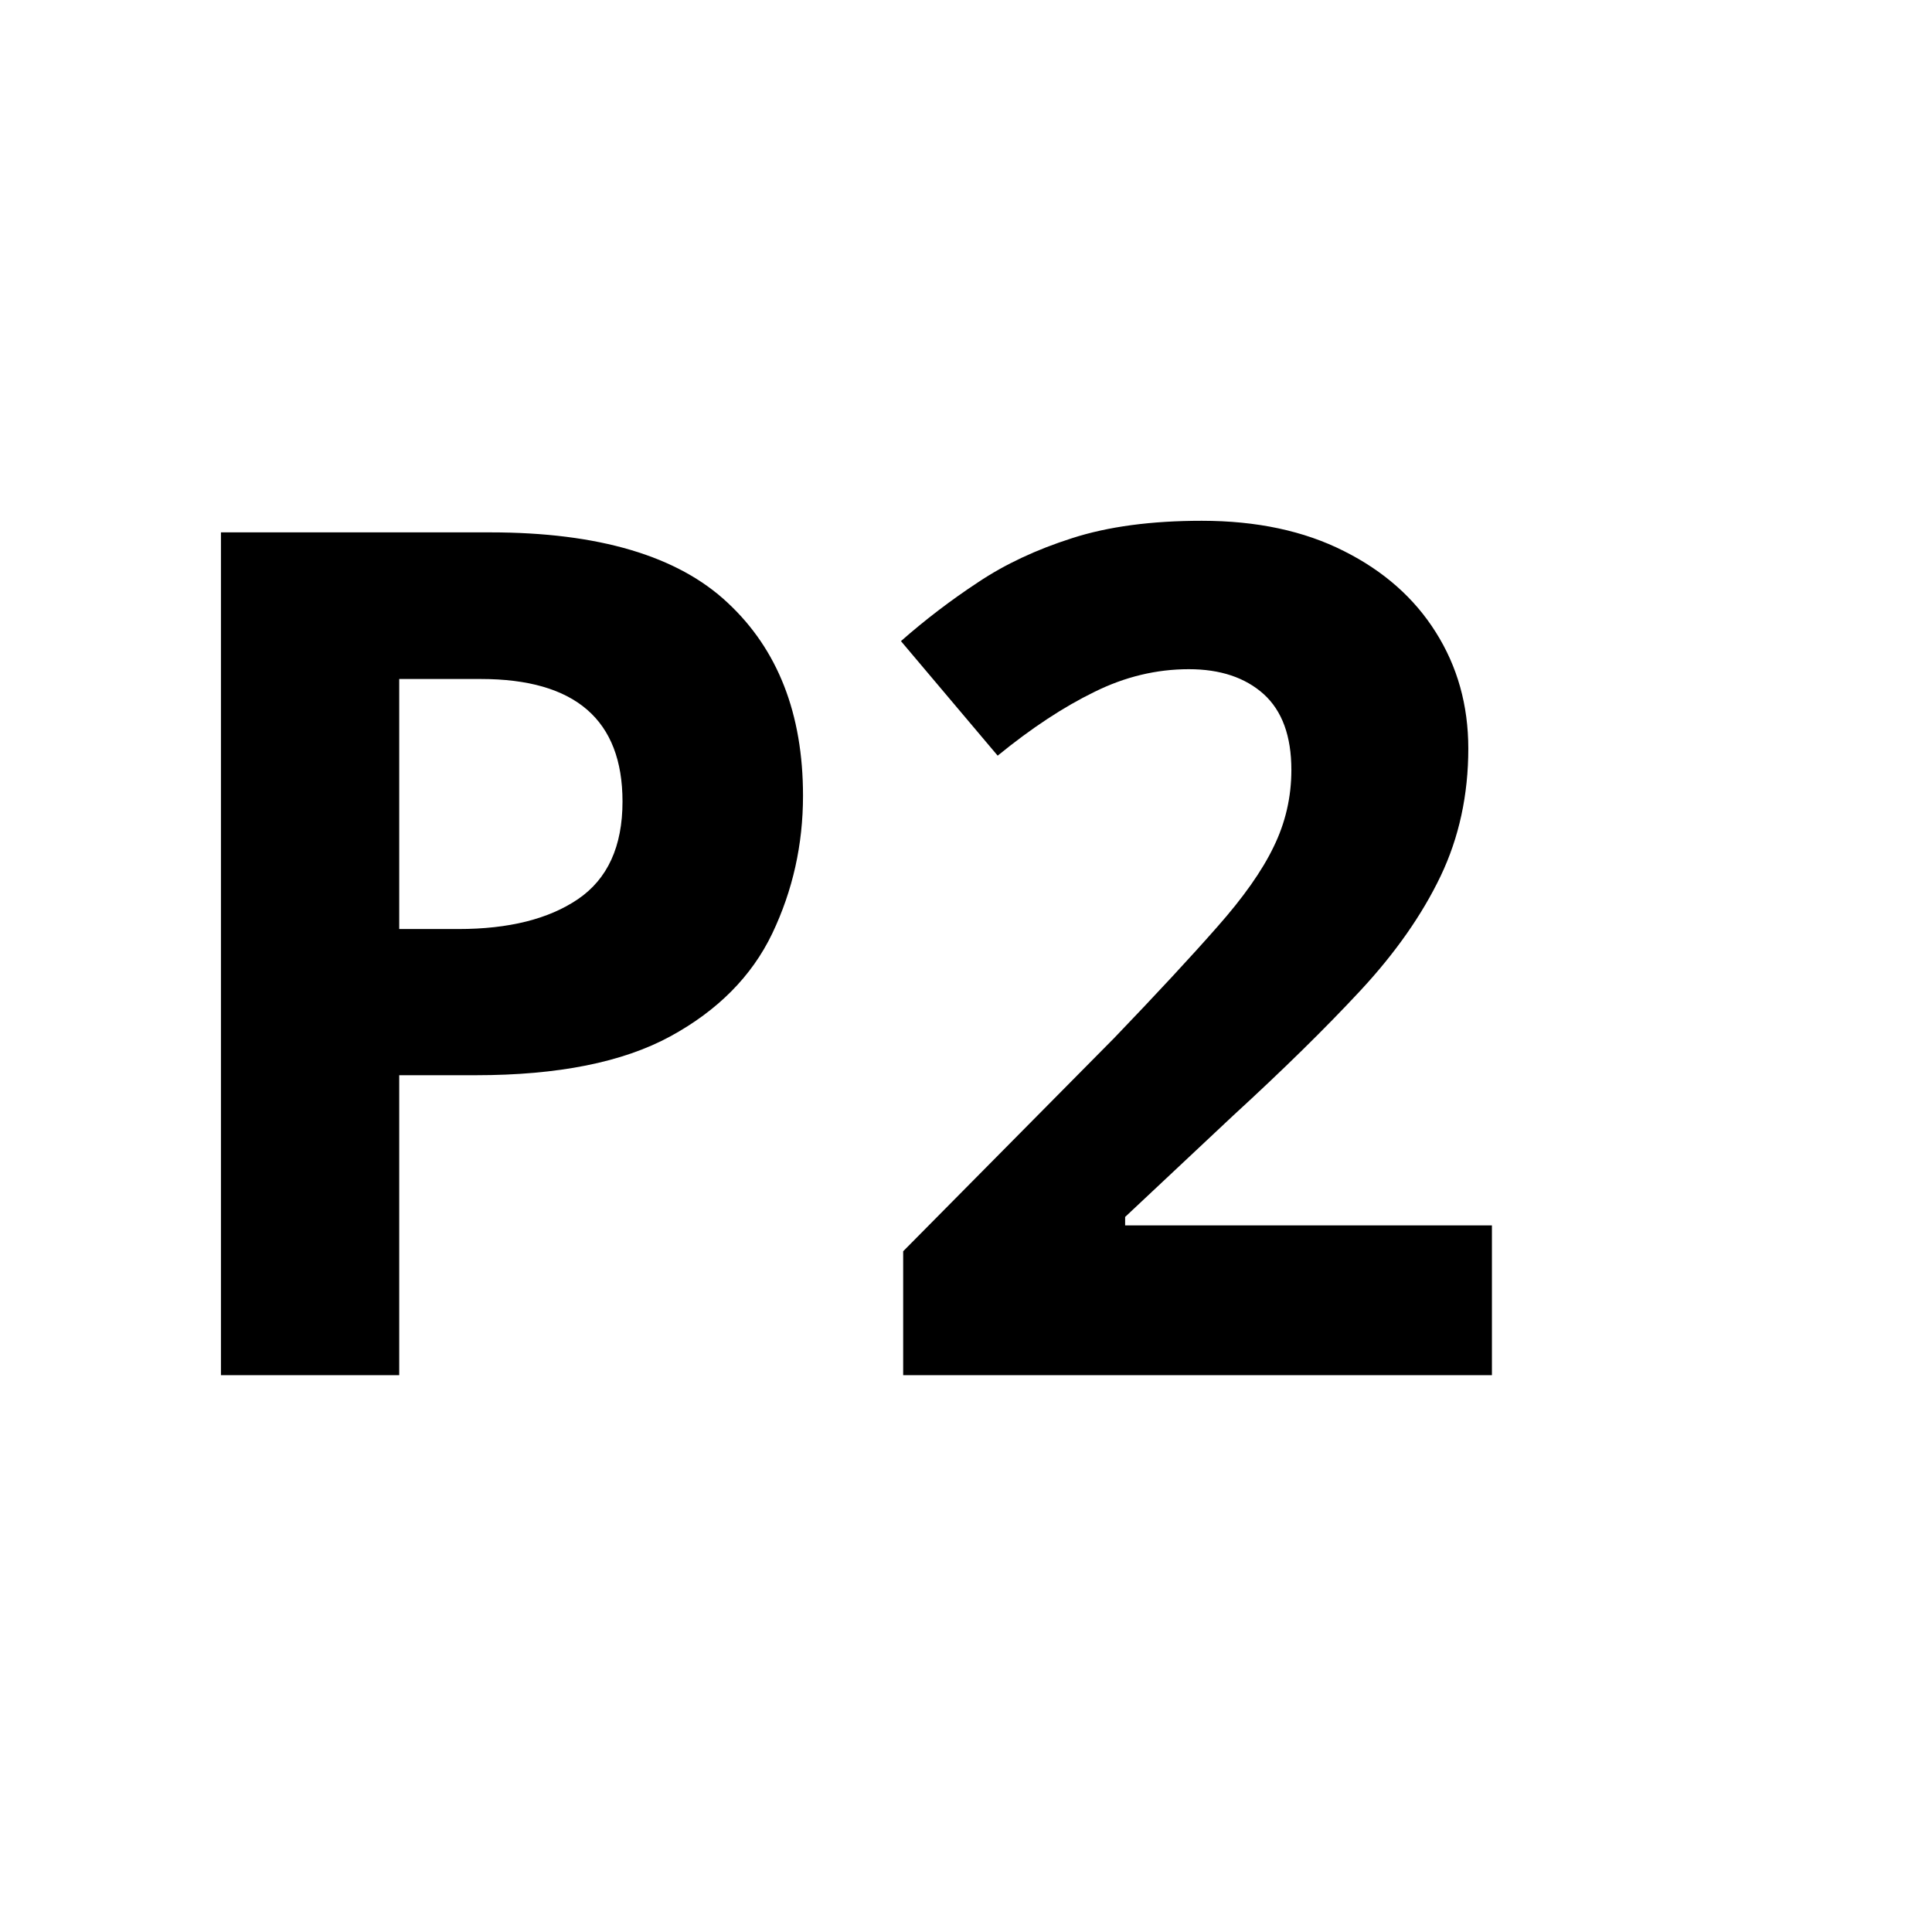
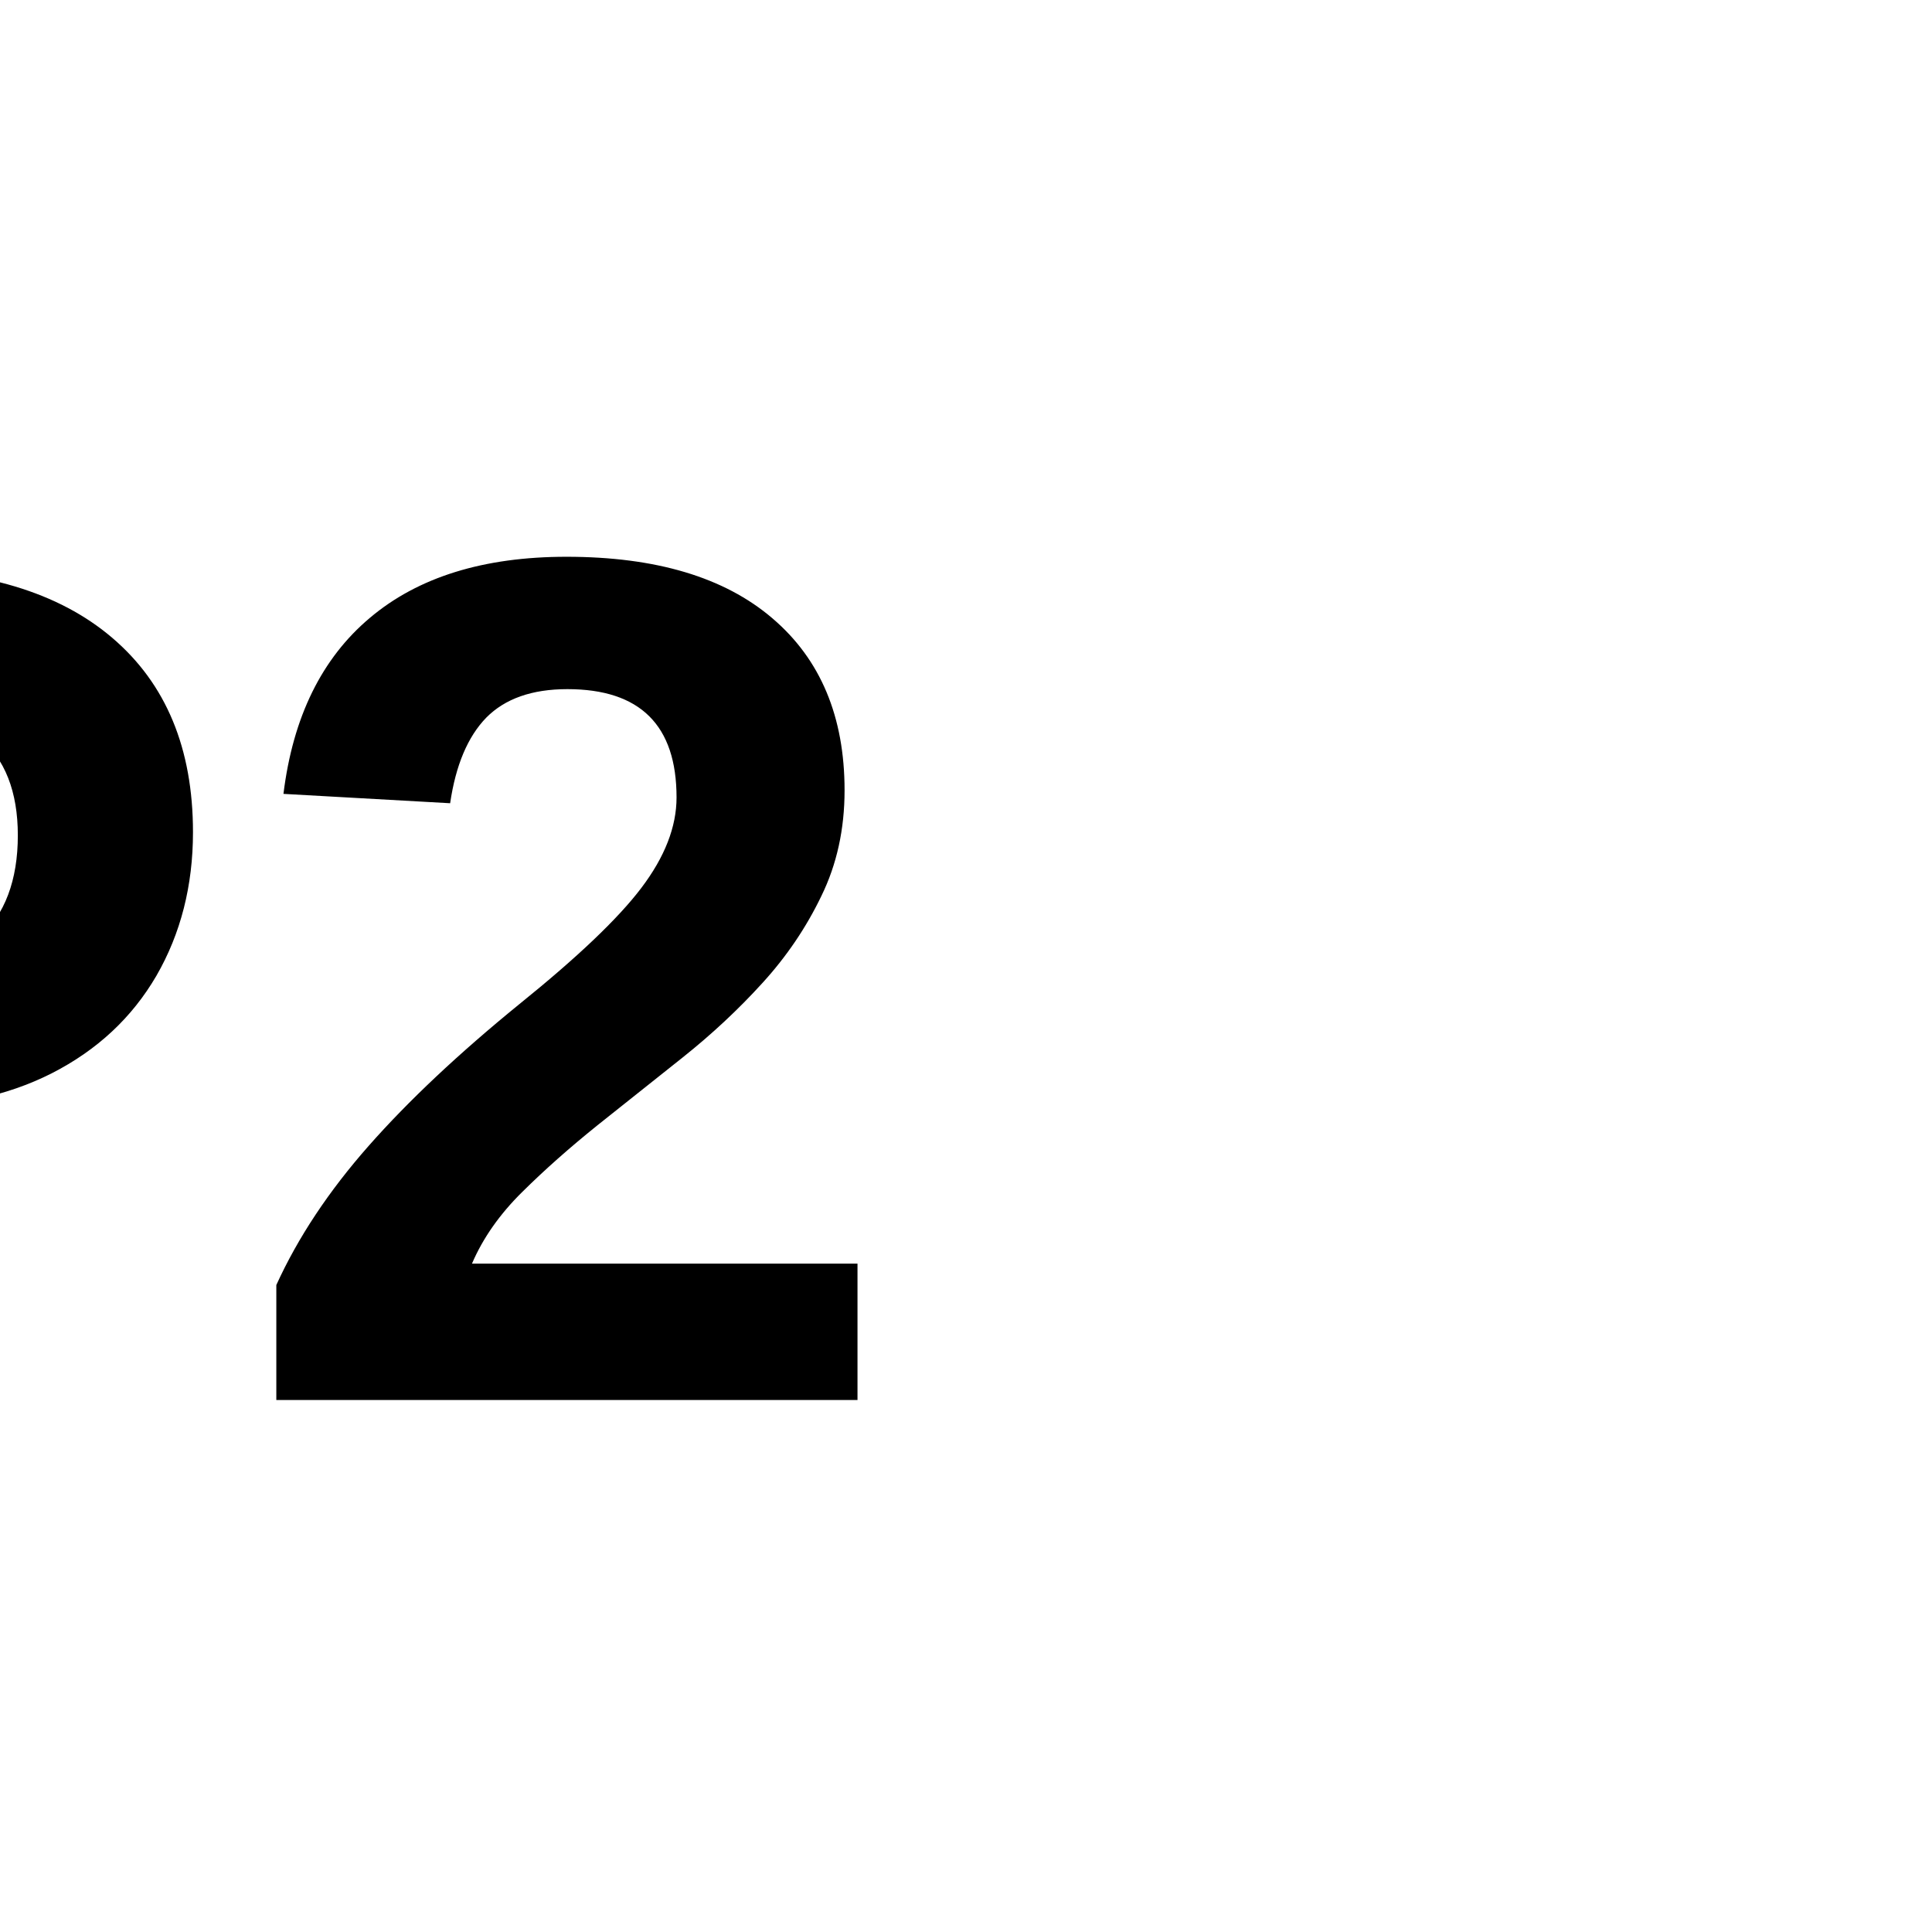
<svg xmlns="http://www.w3.org/2000/svg" width="256" height="256" viewBox="0 0 67.733 67.733" version="1.1" id="svg5">
  <defs id="defs2" />
  <g id="layer2">
    <rect style="fill-opacity: 0%;stroke:none;stroke-width:7.027" id="rect849" width="67.733" height="67.733" x="0" y="0" />
  </g>
  <g id="layer1">
-     <text xml:space="preserve" style="font-weight:bold;font-size:41.37px;line-height:1.25;font-family:sans-serif;-inkscape-font-specification:'sans-serif Bold';fill:#000000;fill-opacity:1;stroke-width:0.554" x="4.028" y="48.209" id="text8876">
-       <tspan id="tspan8874" style="fill:#000000;fill-opacity:1;stroke-width:0.554" x="4.028" y="48.209">P2</tspan>
+     <text xml:space="preserve" style="font-weight:bold;font-size:42.333px;line-height:1.25;font-family:sans-serif;-inkscape-font-specification:'sans-serif Bold';fill:#000000;fill-opacity:1;stroke-width:0.554" x="33.391" y="49.08" id="text8876">
+       <tspan id="tspan8874" style="font-style:normal;font-variant:normal;font-weight:bold;font-stretch:normal;font-size:42.333px;font-family:Arial;-inkscape-font-specification:'Arial Bold';text-align:center;text-anchor:middle;fill:#000000;fill-opacity:1;stroke-width:0.554" x="33.391" y="49.08">P2</tspan>
    </text>
  </g>
</svg>
